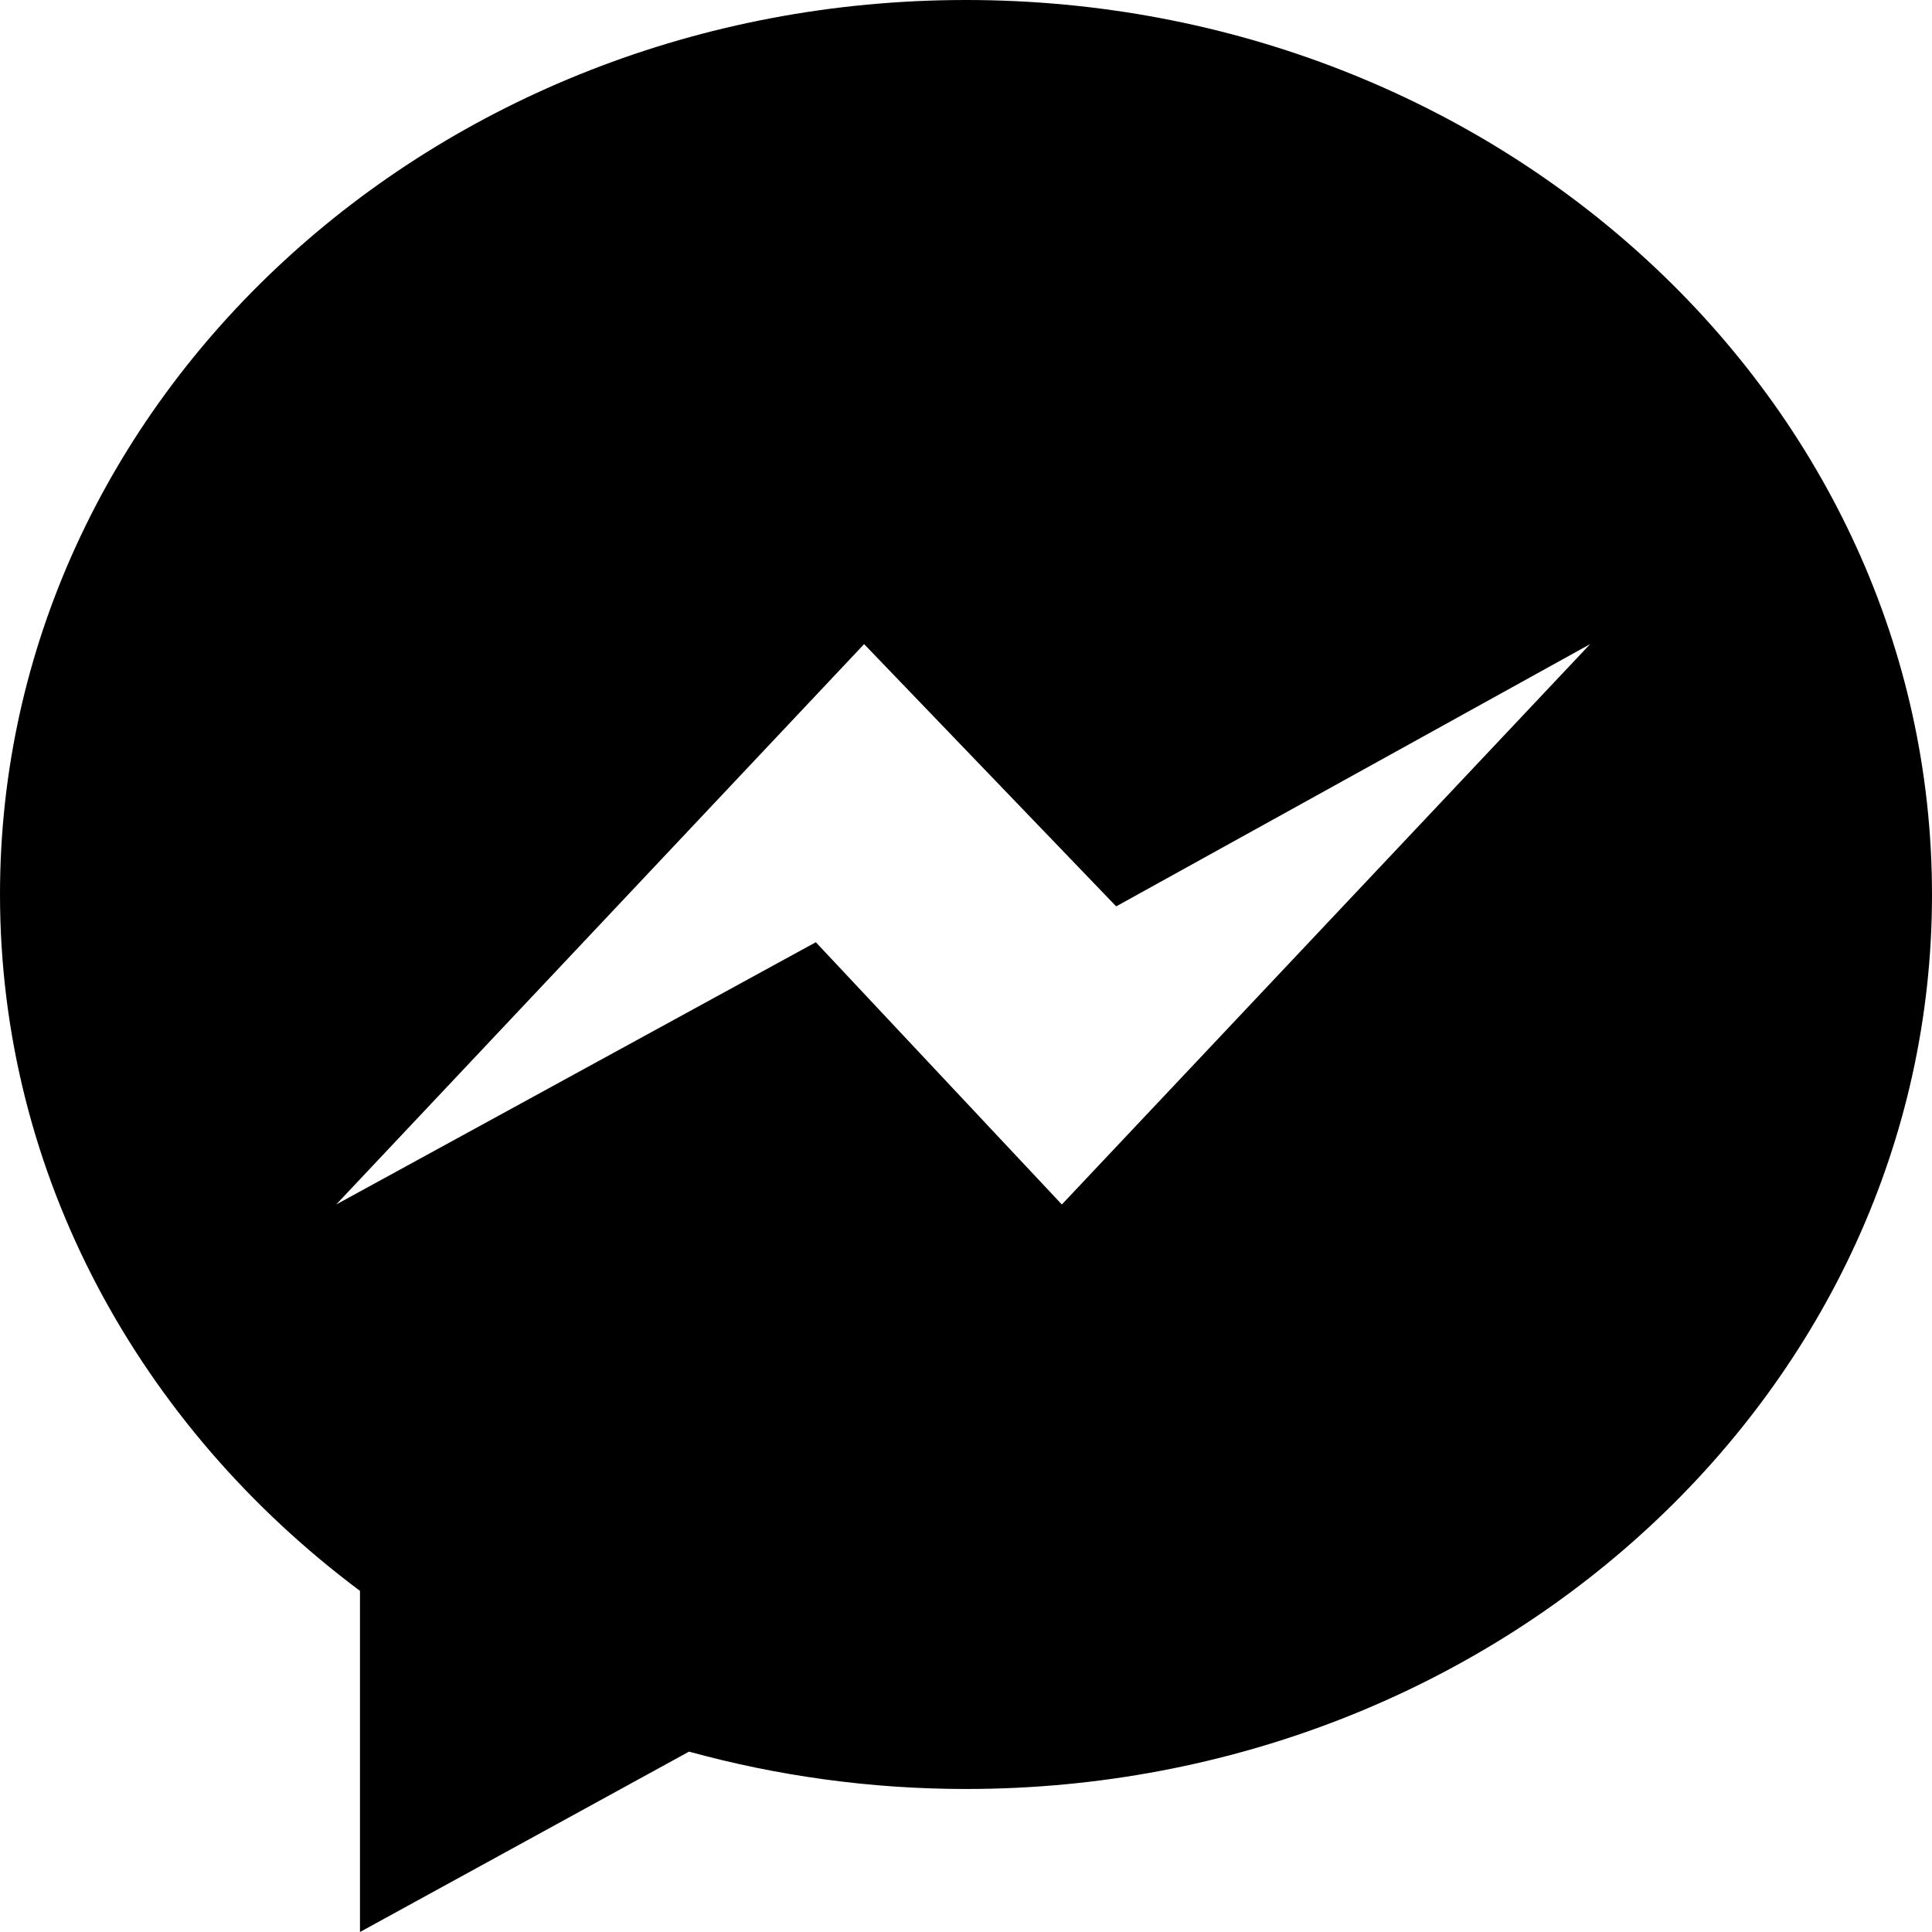
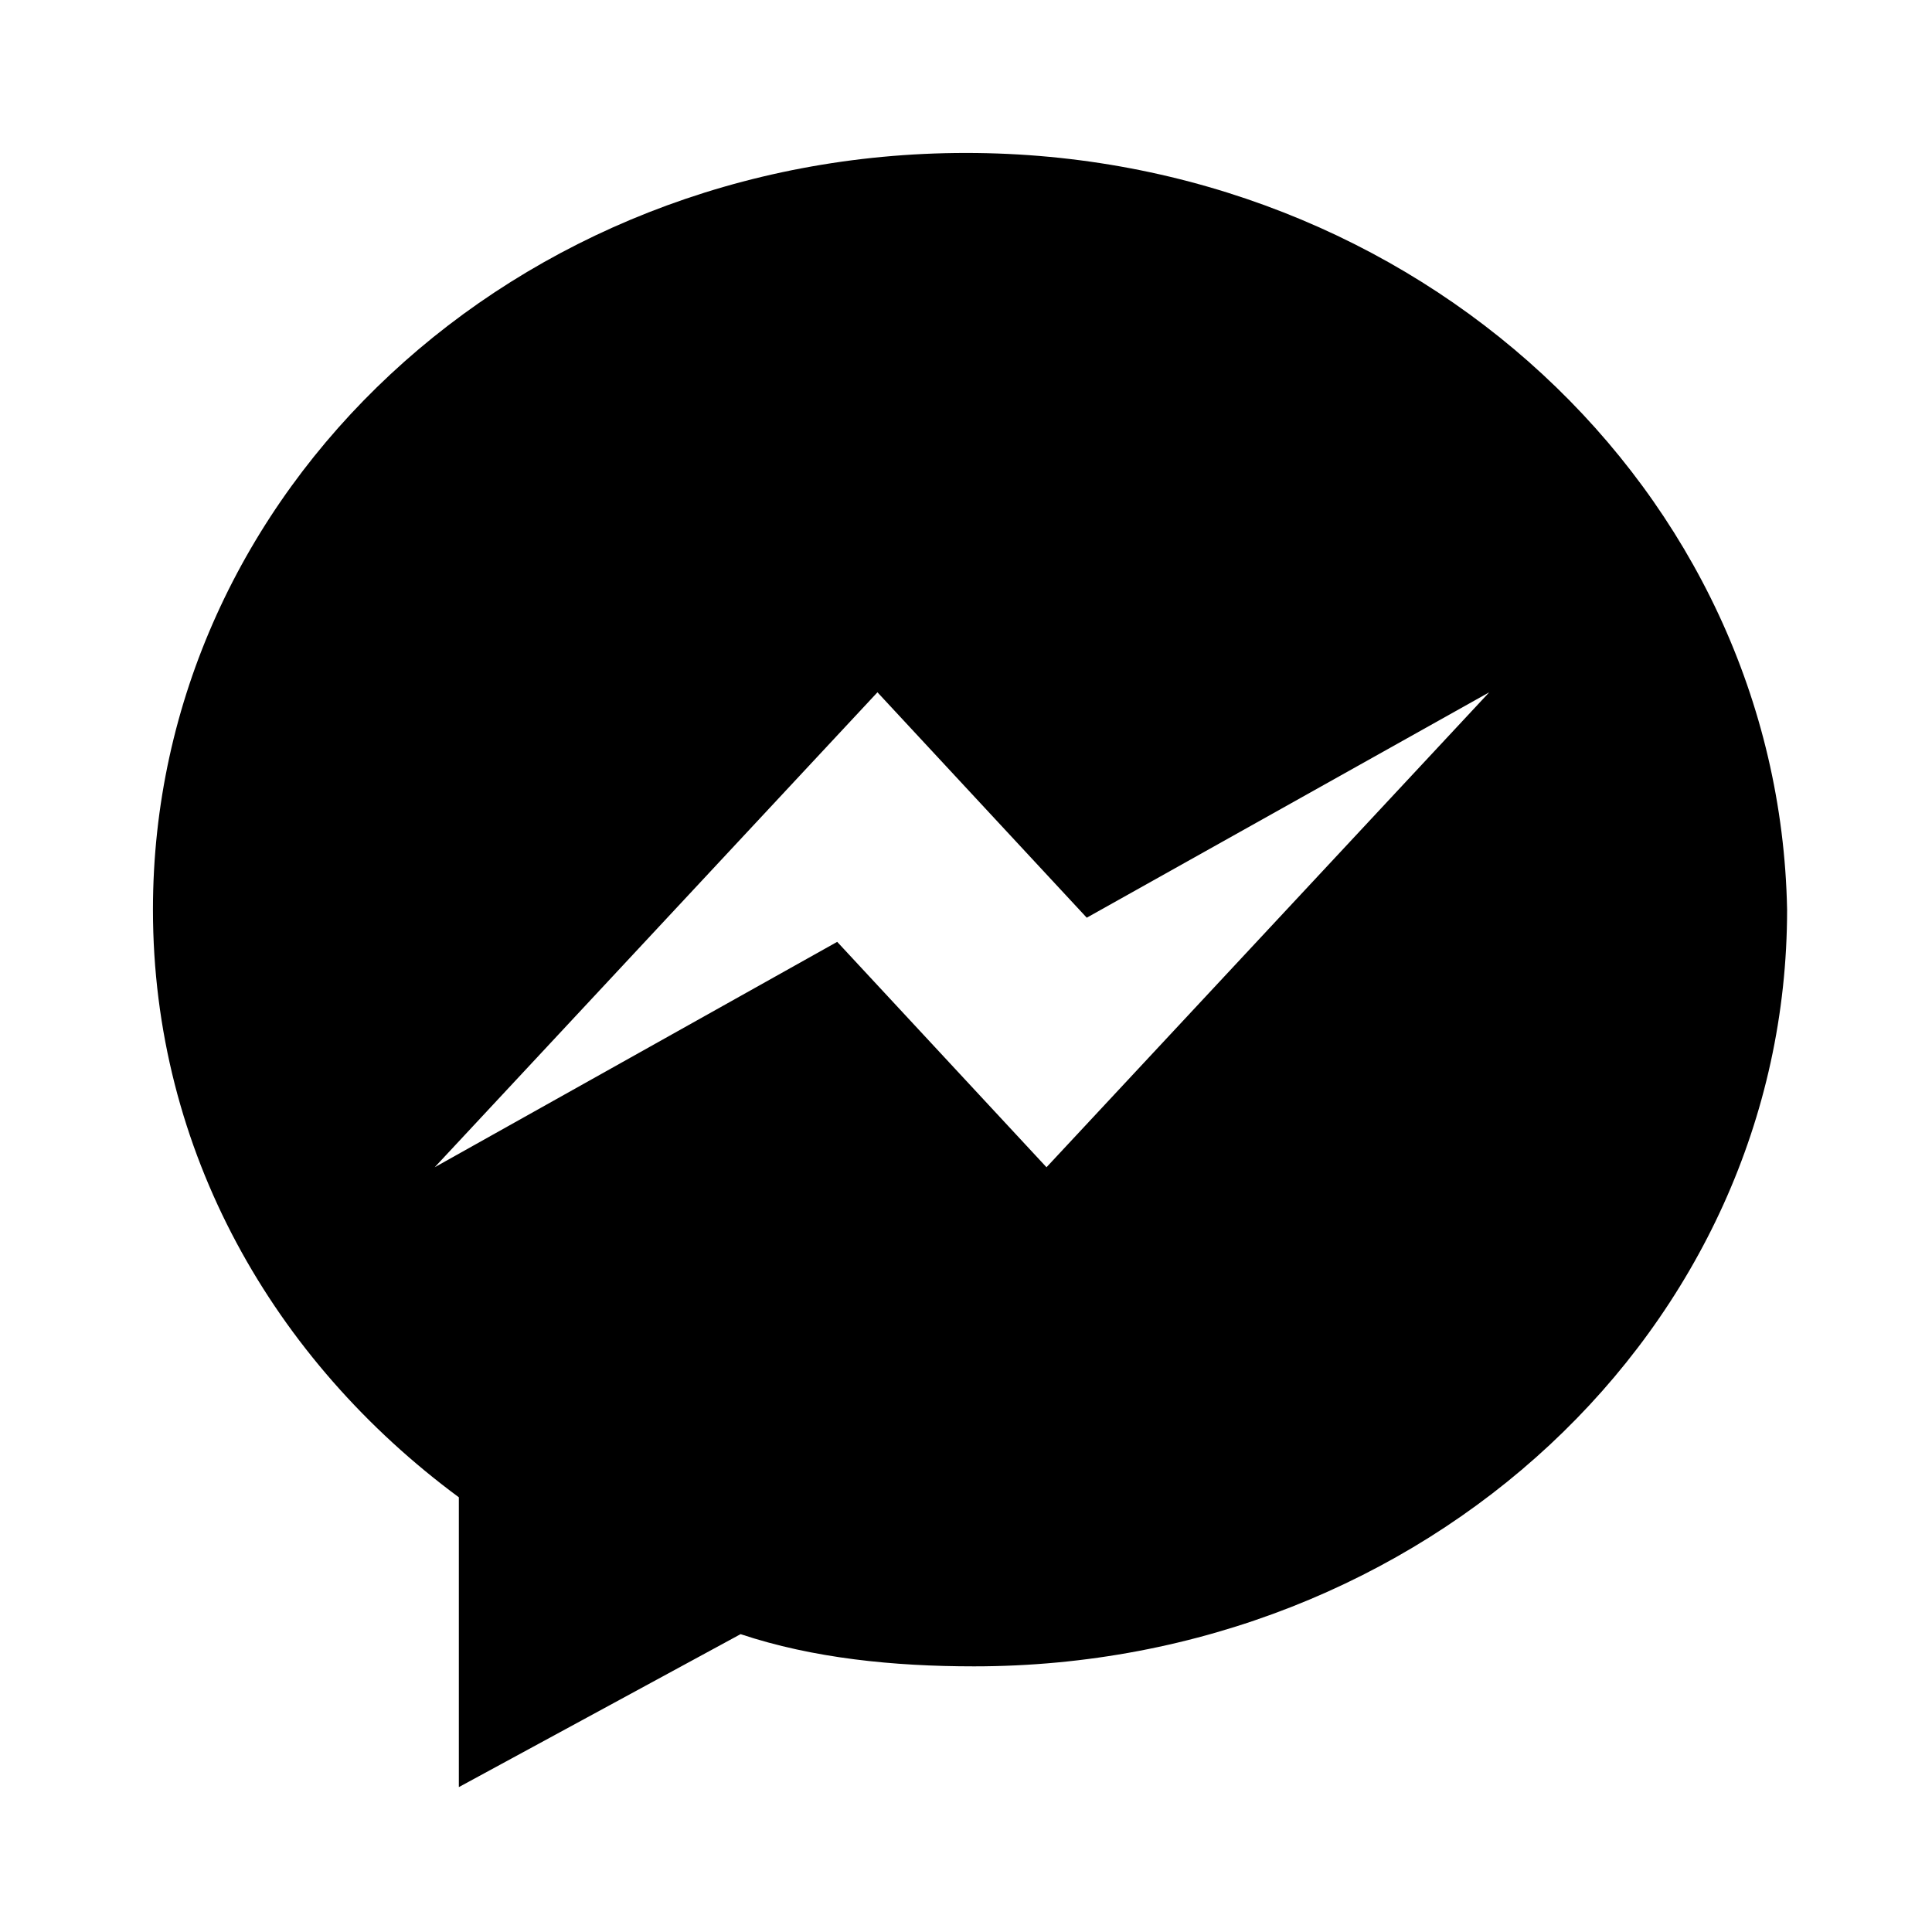
- <svg xmlns="http://www.w3.org/2000/svg" version="1.1" id="Capa_1" x="0px" y="0px" viewBox="0 0 512 512" style="enable-background:new 0 0 512 512;" xml:space="preserve">
-   <path class="st0" d="M256,0C114.6,0,0,106.1,0,237c0,74.6,37.2,141.1,95.4,184.6V512l87.2-47.8c23.3,6.4,47.9,9.9,73.4,9.9  c141.4,0,256-106.1,256-237C512,106.1,397.4,0,256,0z M281.4,319.2l-65.2-69.5L89.1,319.2L229,170.7l66.8,69.5l125.6-69.5  L281.4,319.2z" />
+ <svg xmlns="http://www.w3.org/2000/svg" version="1.1" id="Layer_1" x="0px" y="0px" viewBox="0 0 24 24" style="enable-background:new 0 0 24 24;" xml:space="preserve">
+   <style type="text/css">
+ 	.st0{fill:none;}
+ </style>
+   <path class="st0" d="M0,0h24v24H0V0z" />
+   <path d="M12,1.9c-5.6,0-10.1,4.2-10.1,9.4c0,3,1.5,5.6,3.8,7.3v3.6l3.5-1.9c0.9,0.3,1.9,0.4,2.9,0.4c5.6,0,10.1-4.2,10.1-9.4  C22.1,6.1,17.6,1.9,12,1.9z M13,14.5l-2.6-2.8l-5,2.8l5.5-5.9l2.6,2.8l5-2.8L13,14.5z" />
</svg>
